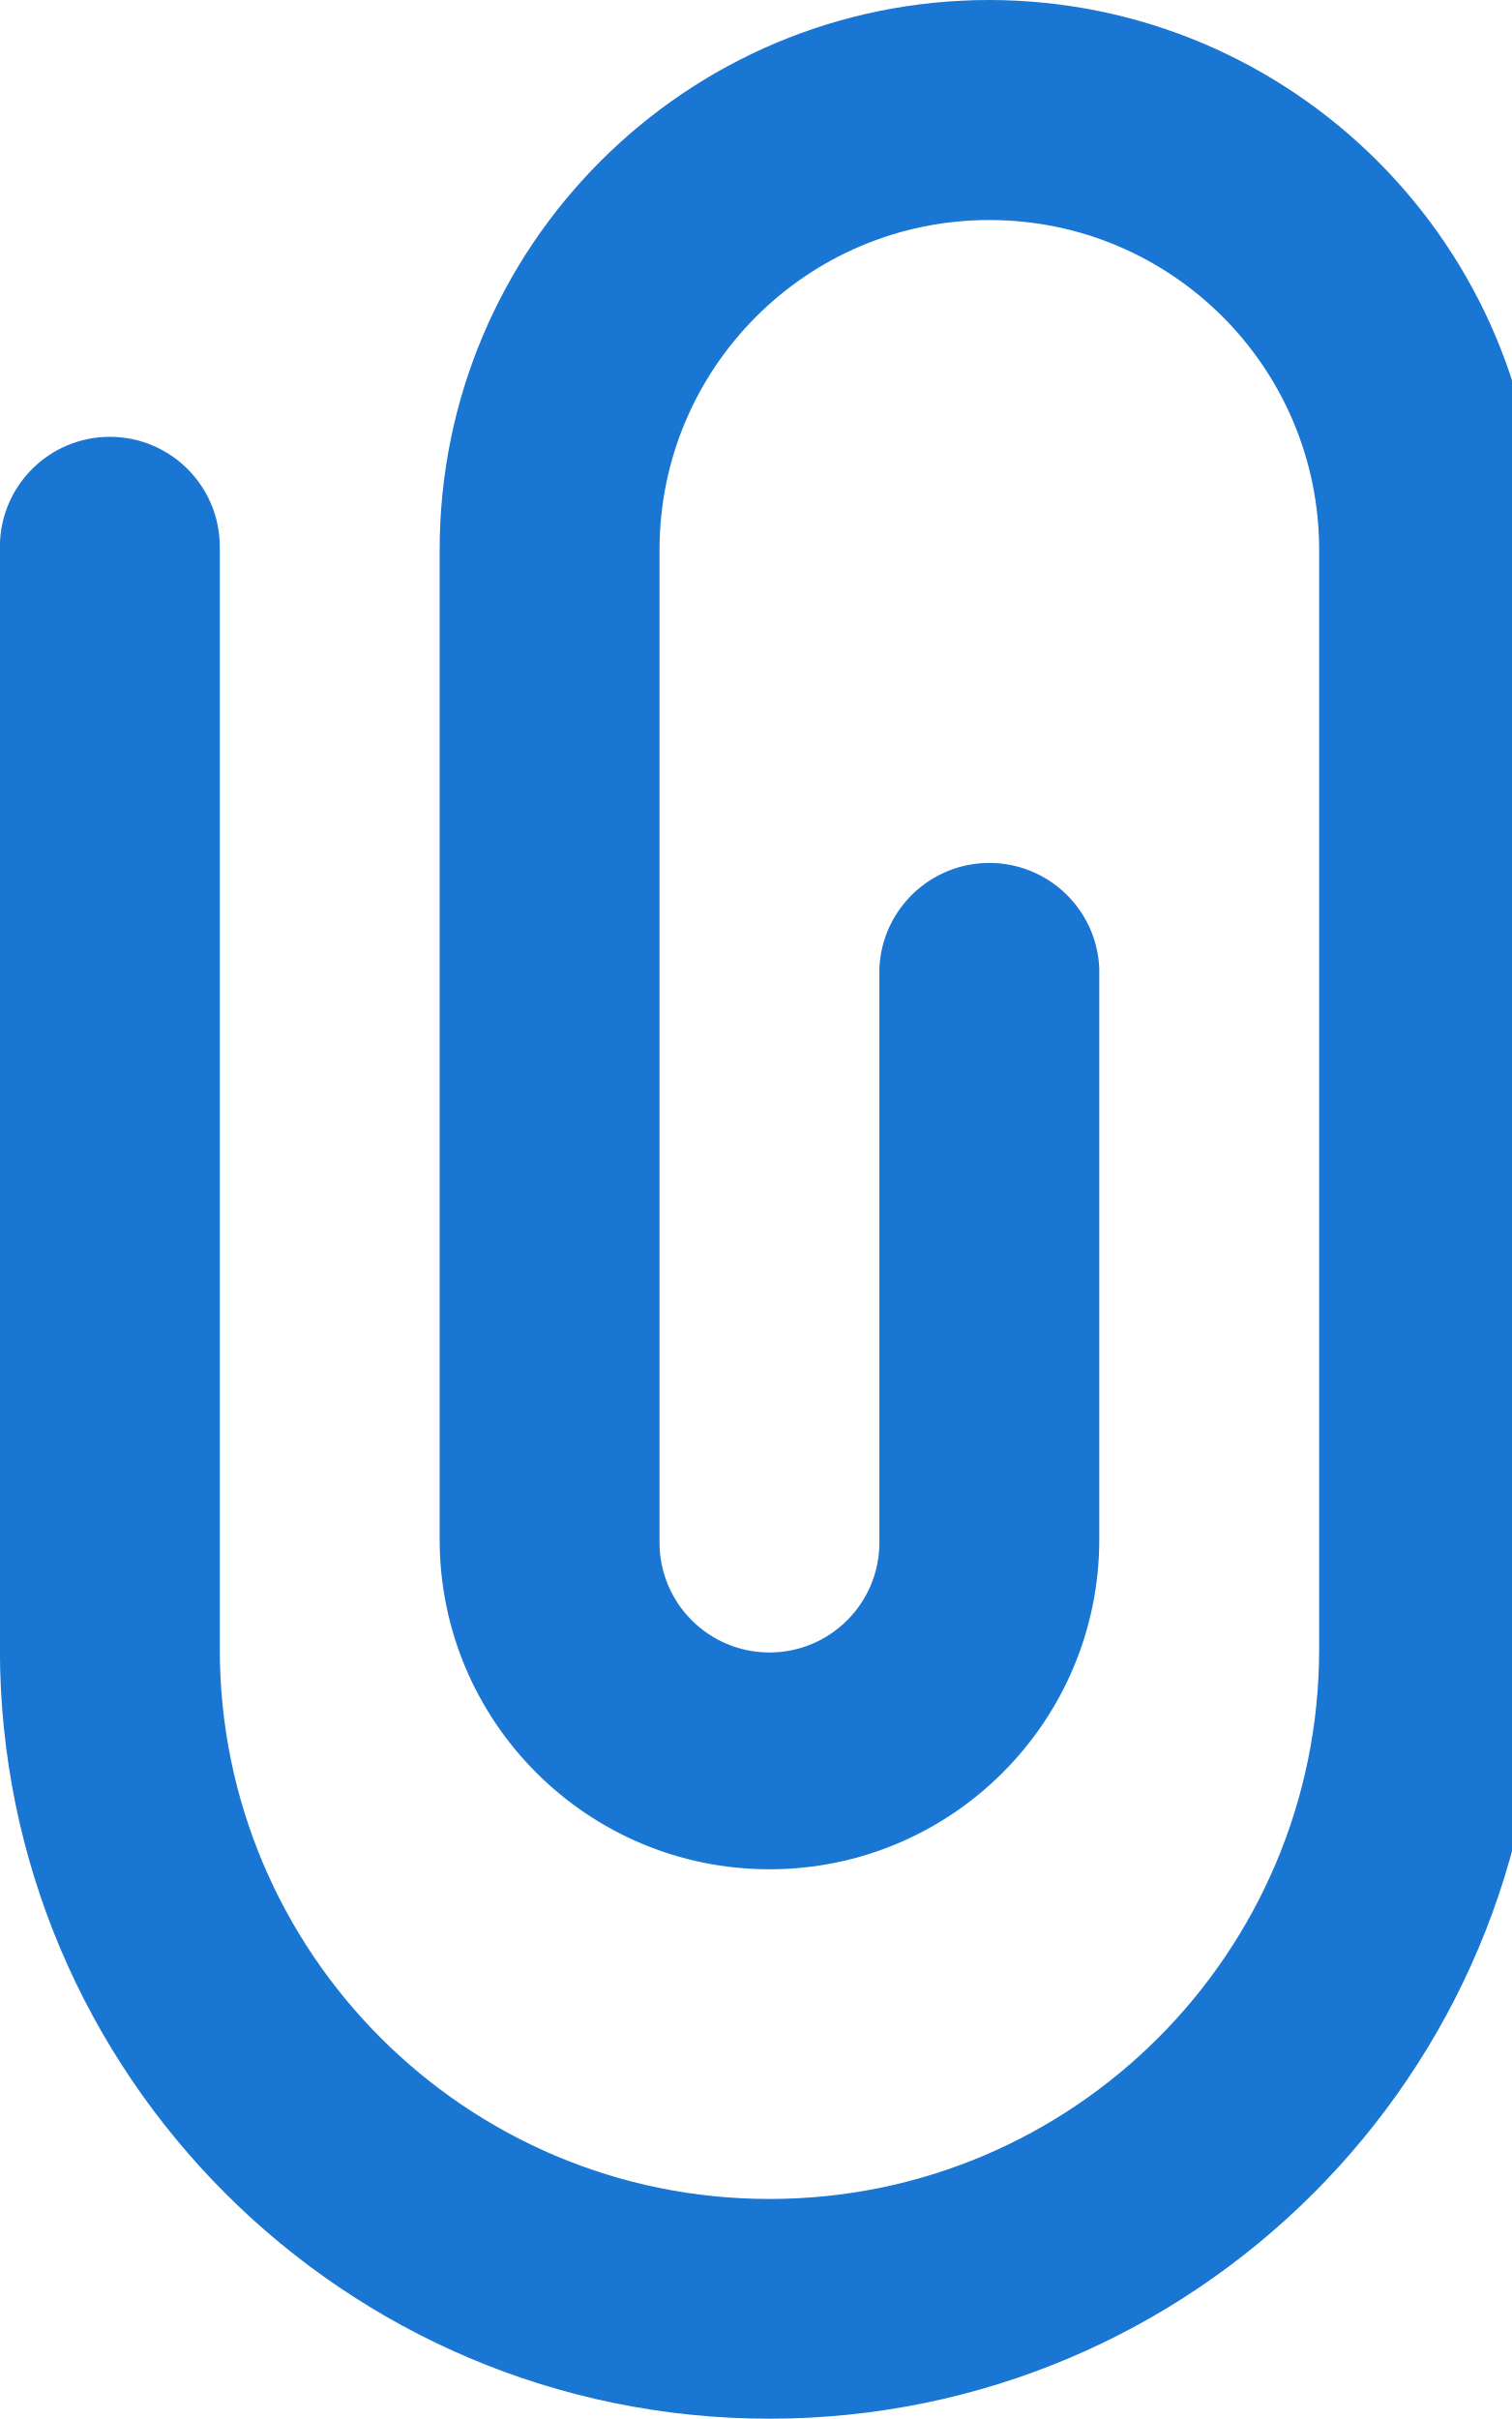
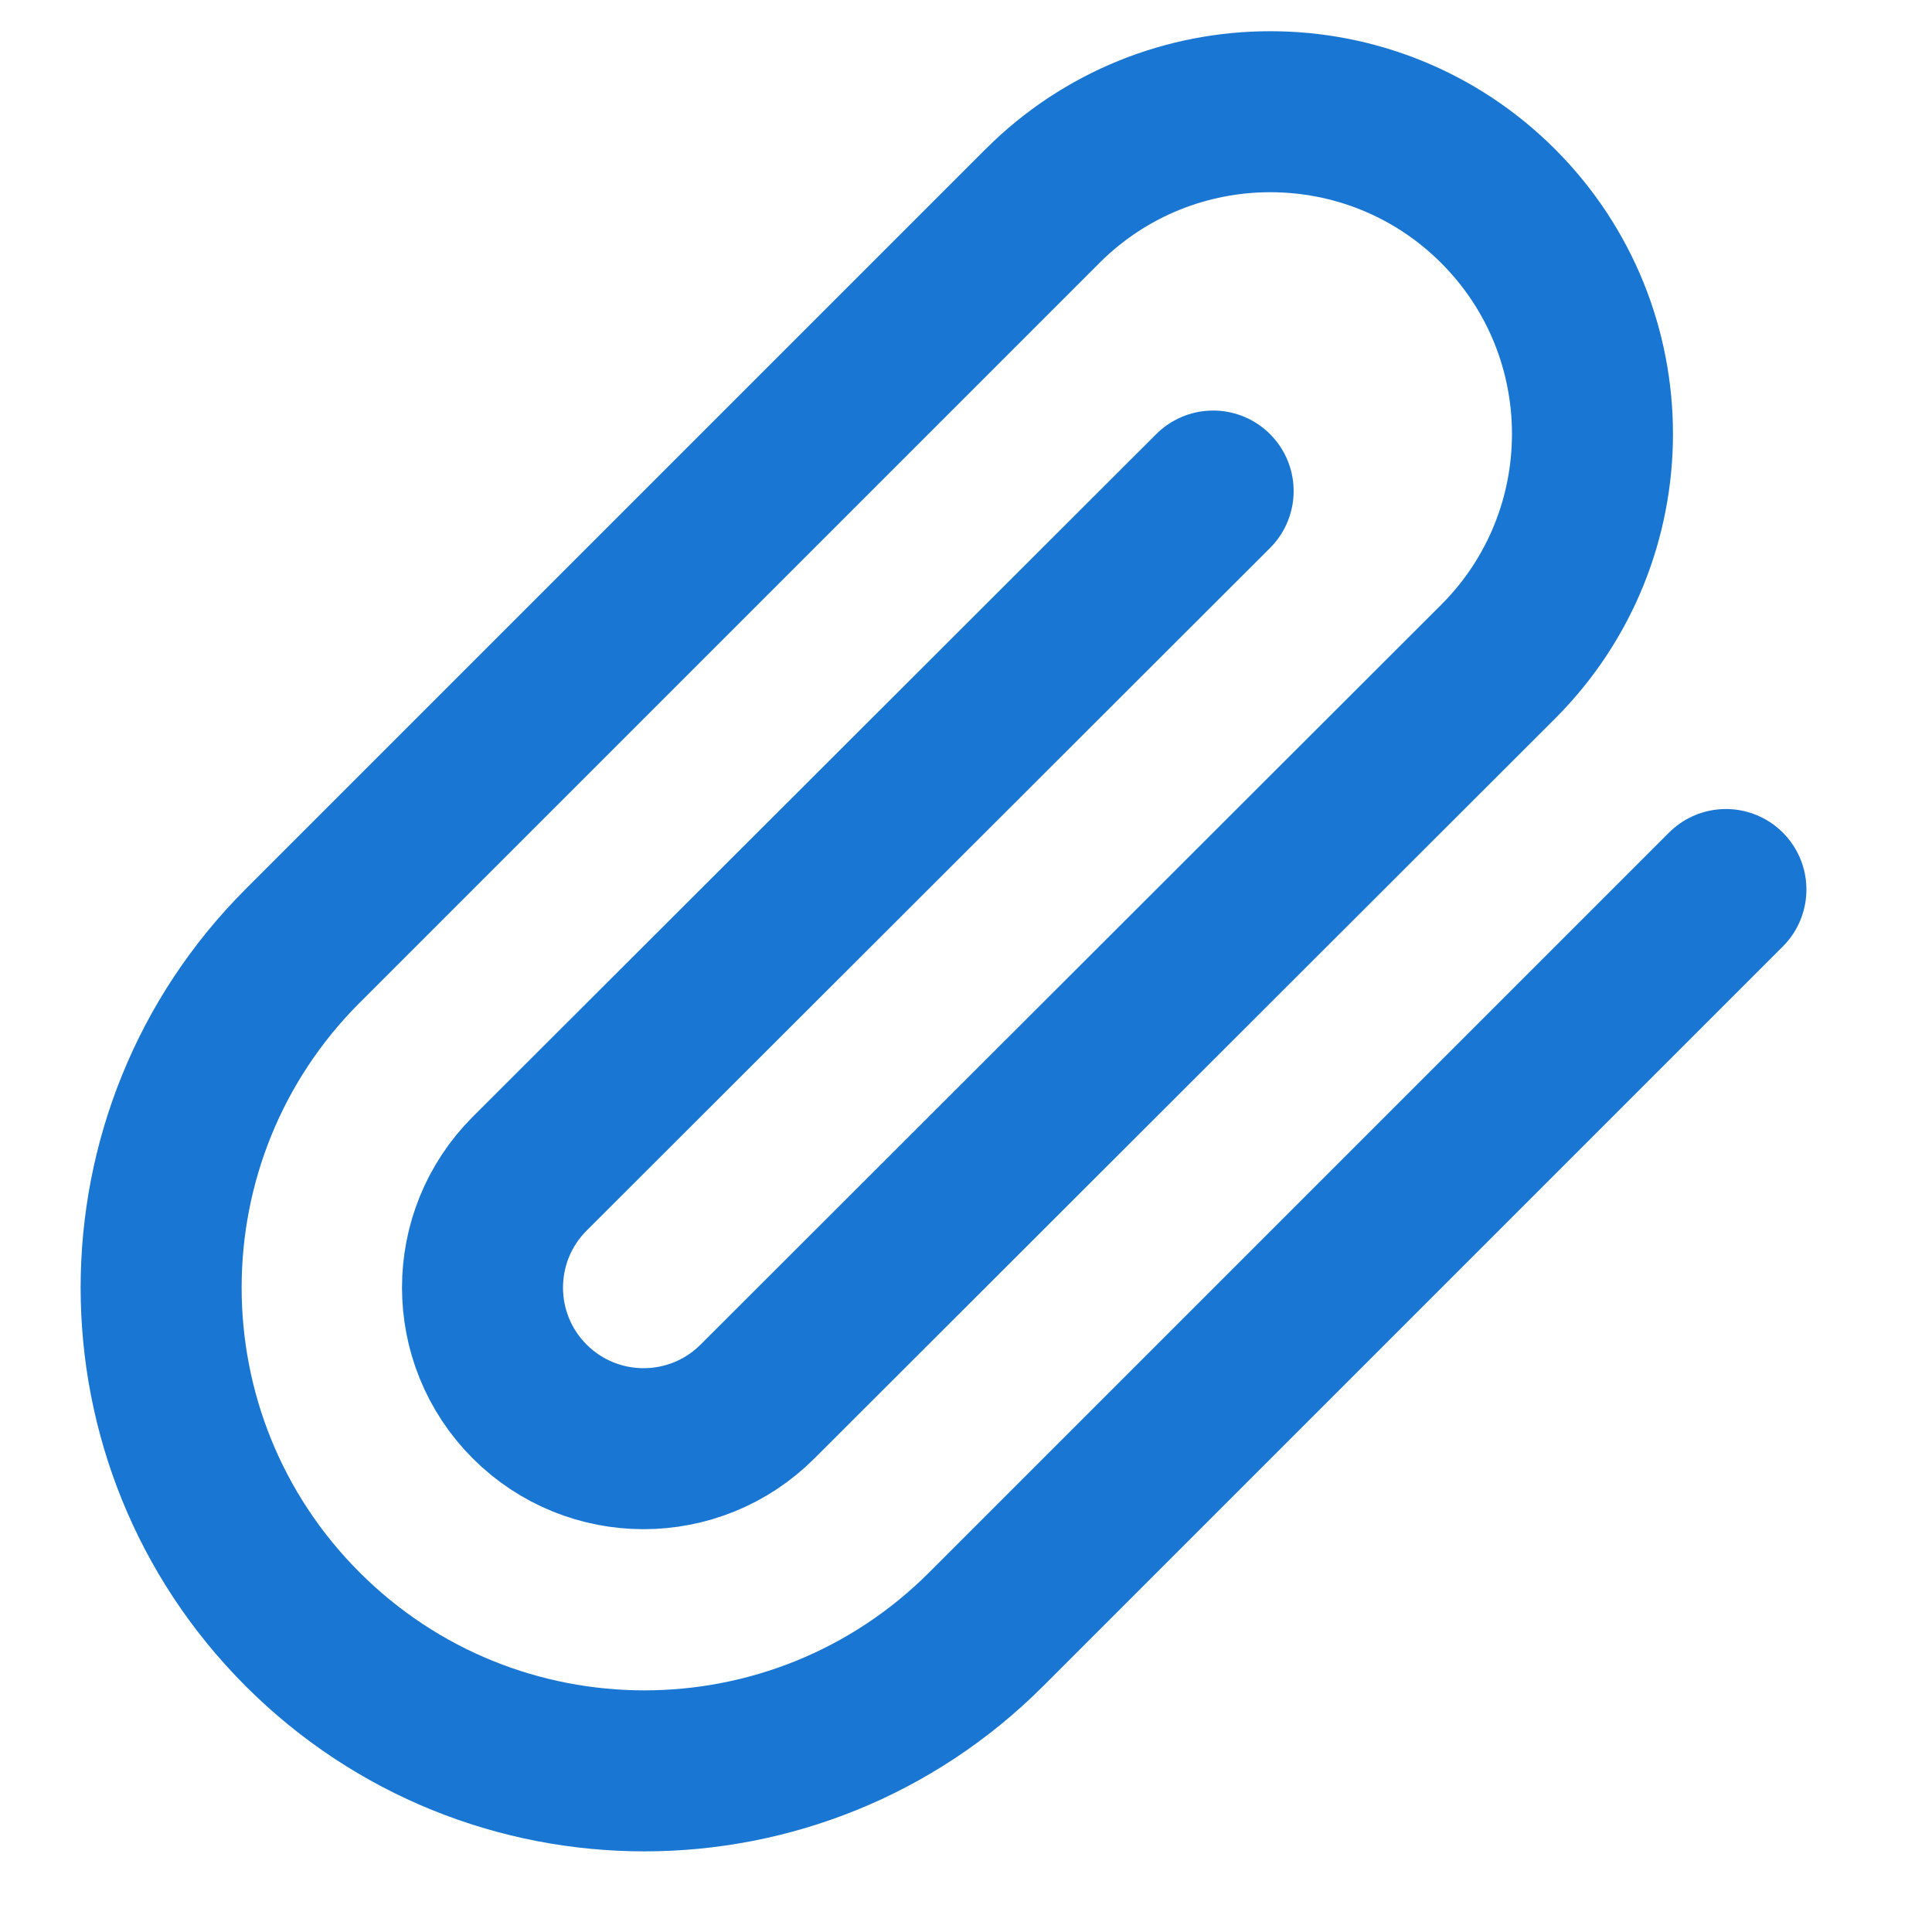
- <svg xmlns="http://www.w3.org/2000/svg" width="15" height="24" viewBox="0 0 15 24">
-   <path fill="#1976d2" d="M9.818 0a5.455 5.455 0 0 0-5.455 5.455v9.818a3.273 3.273 0 1 0 6.546 0V9.608a1.092 1.092 0 0 0-2.182-.002v5.698a1.091 1.091 0 0 1-2.182 0v-.032v.002v-9.818a3.273 3.273 0 1 1 6.546 0v10.906a5.455 5.455 0 0 1-10.91 0V5.425a1.091 1.091 0 0 0-2.182 0v.032v-.002v10.906a7.636 7.636 0 0 0 15.272 0V5.455A5.461 5.461 0 0 0 9.816 0z" />
+ <svg xmlns="http://www.w3.org/2000/svg" width="24" height="24" viewBox="0 0 24 24" fill="none" stroke="#1976d2" stroke-width="2" stroke-linecap="round" stroke-linejoin="round">
+   <path d="M21.44 11.05l-9.19 9.19a6 6 0 0 1-8.49-8.49l9.19-9.19a4 4 0 0 1 5.66 5.66l-9.2 9.19a2 2 0 0 1-2.83-2.83l8.49-8.48" />
</svg>
